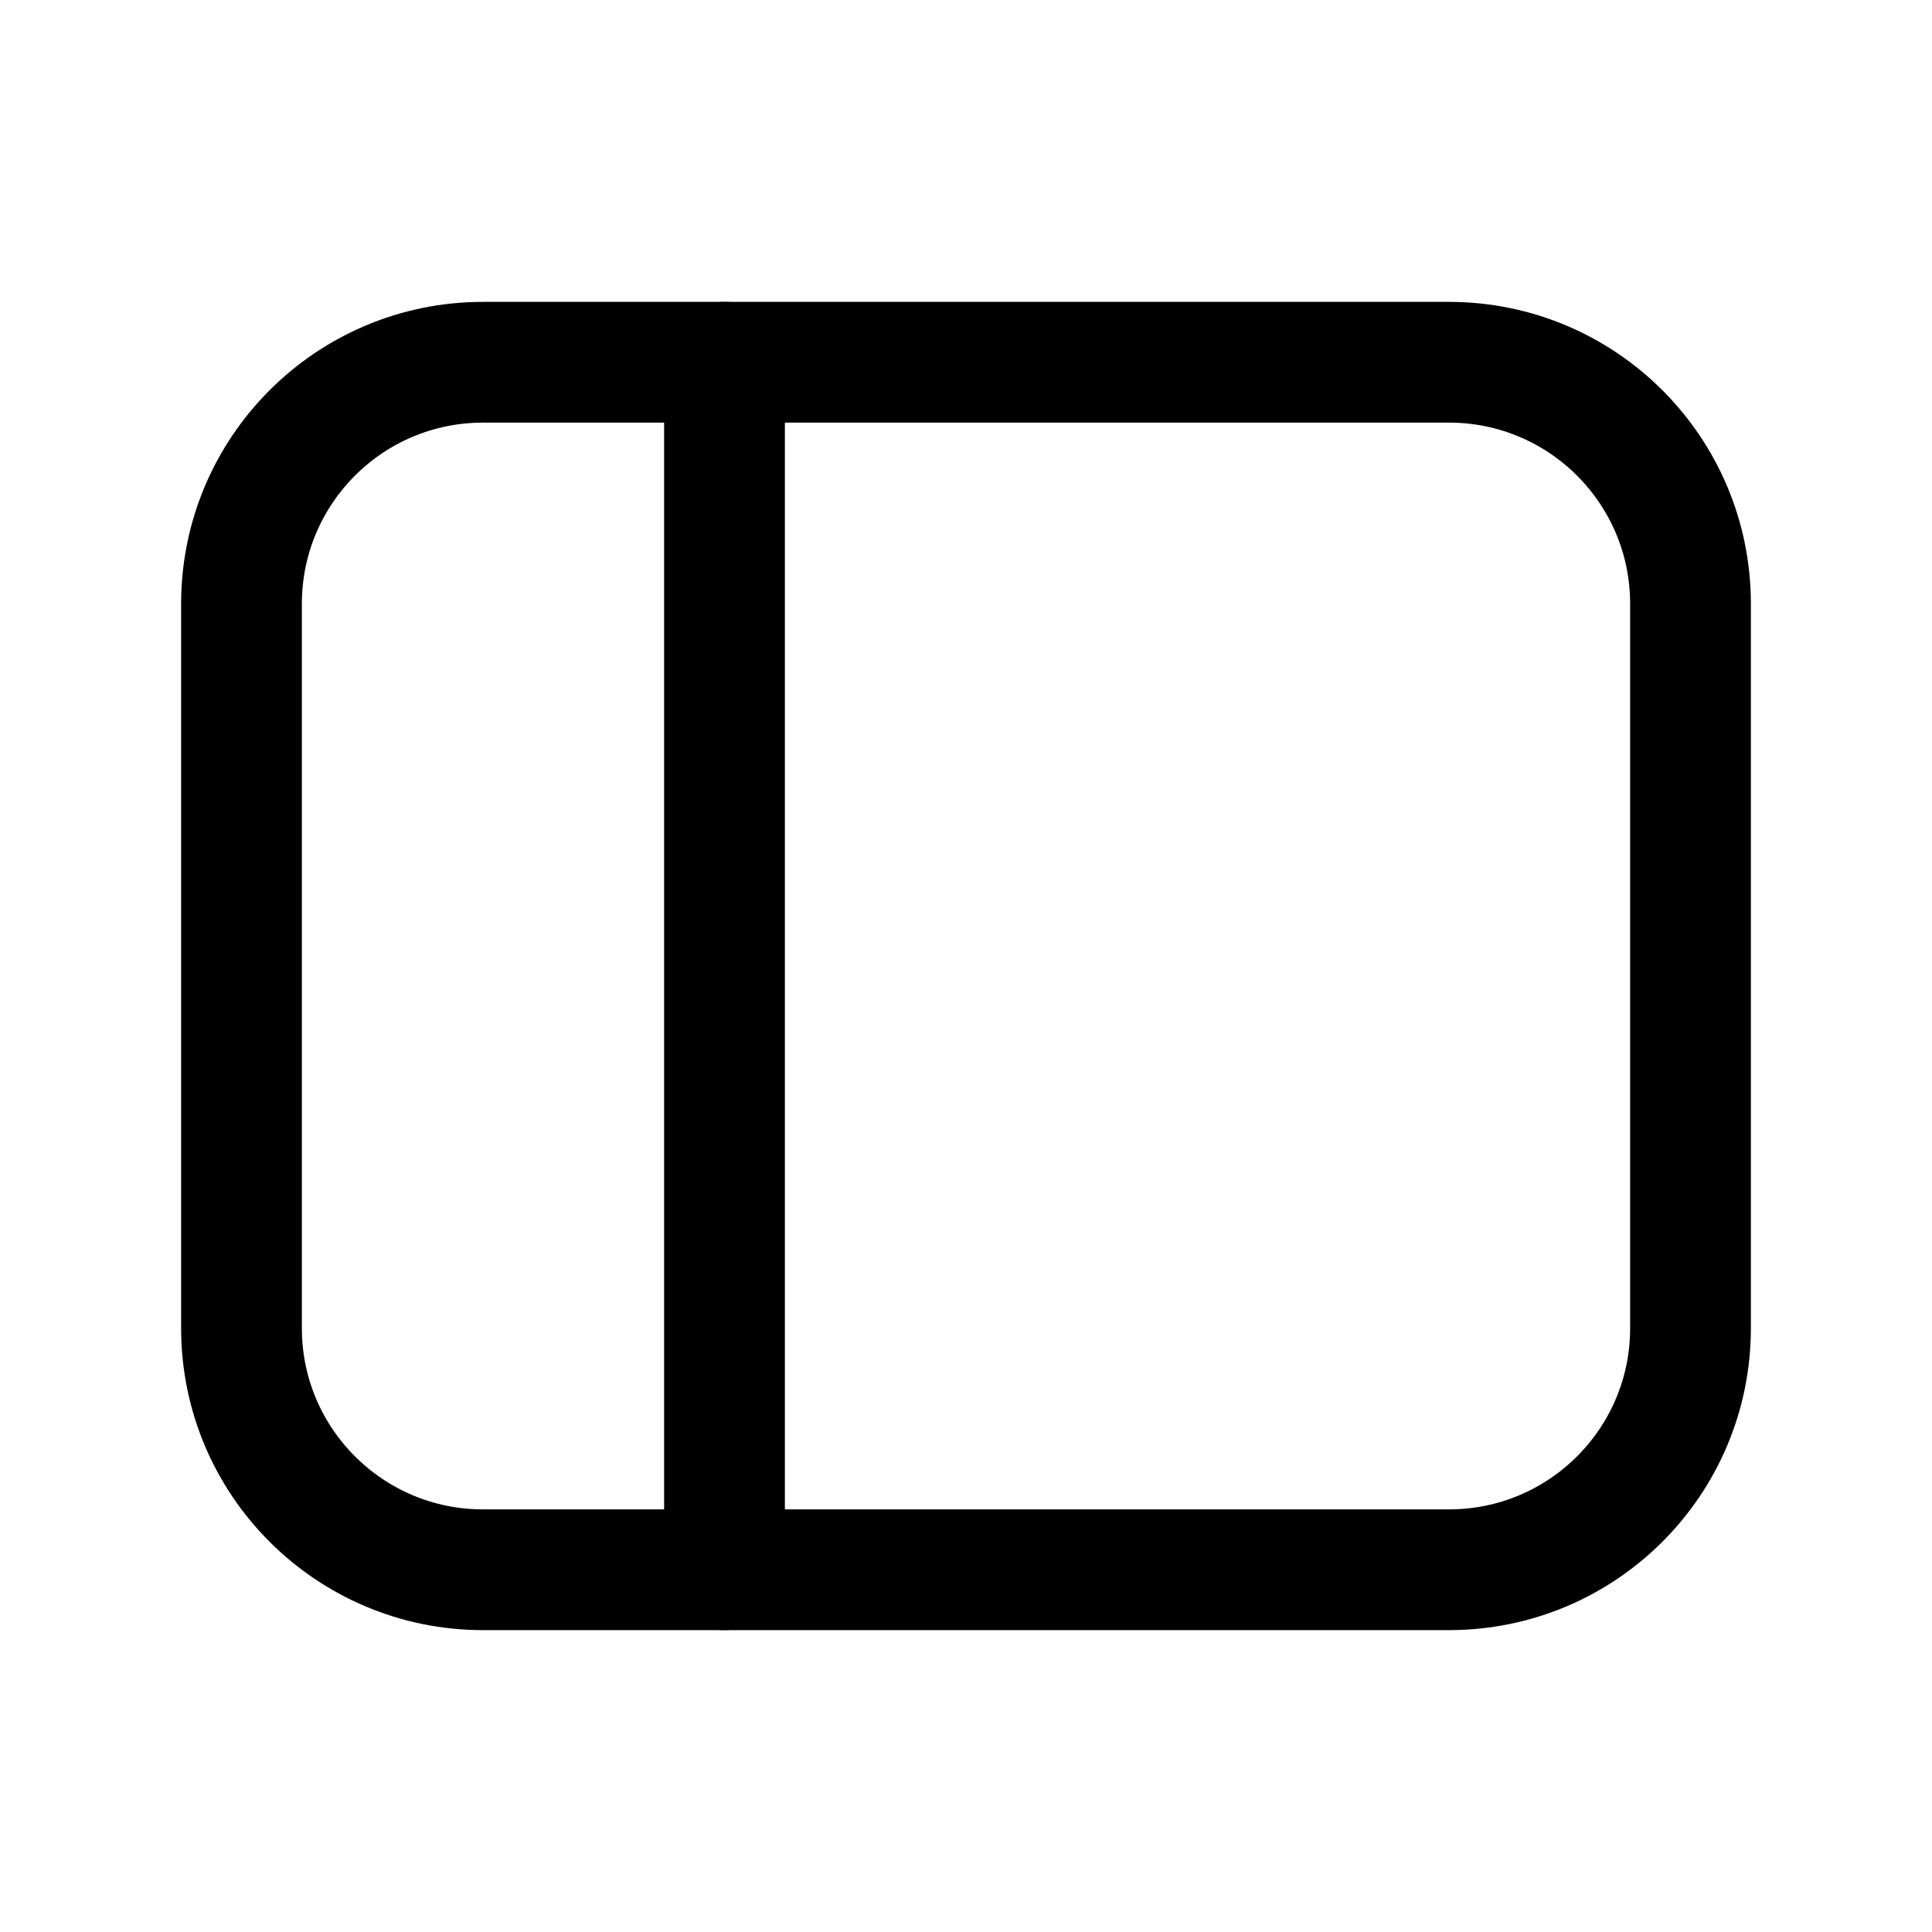
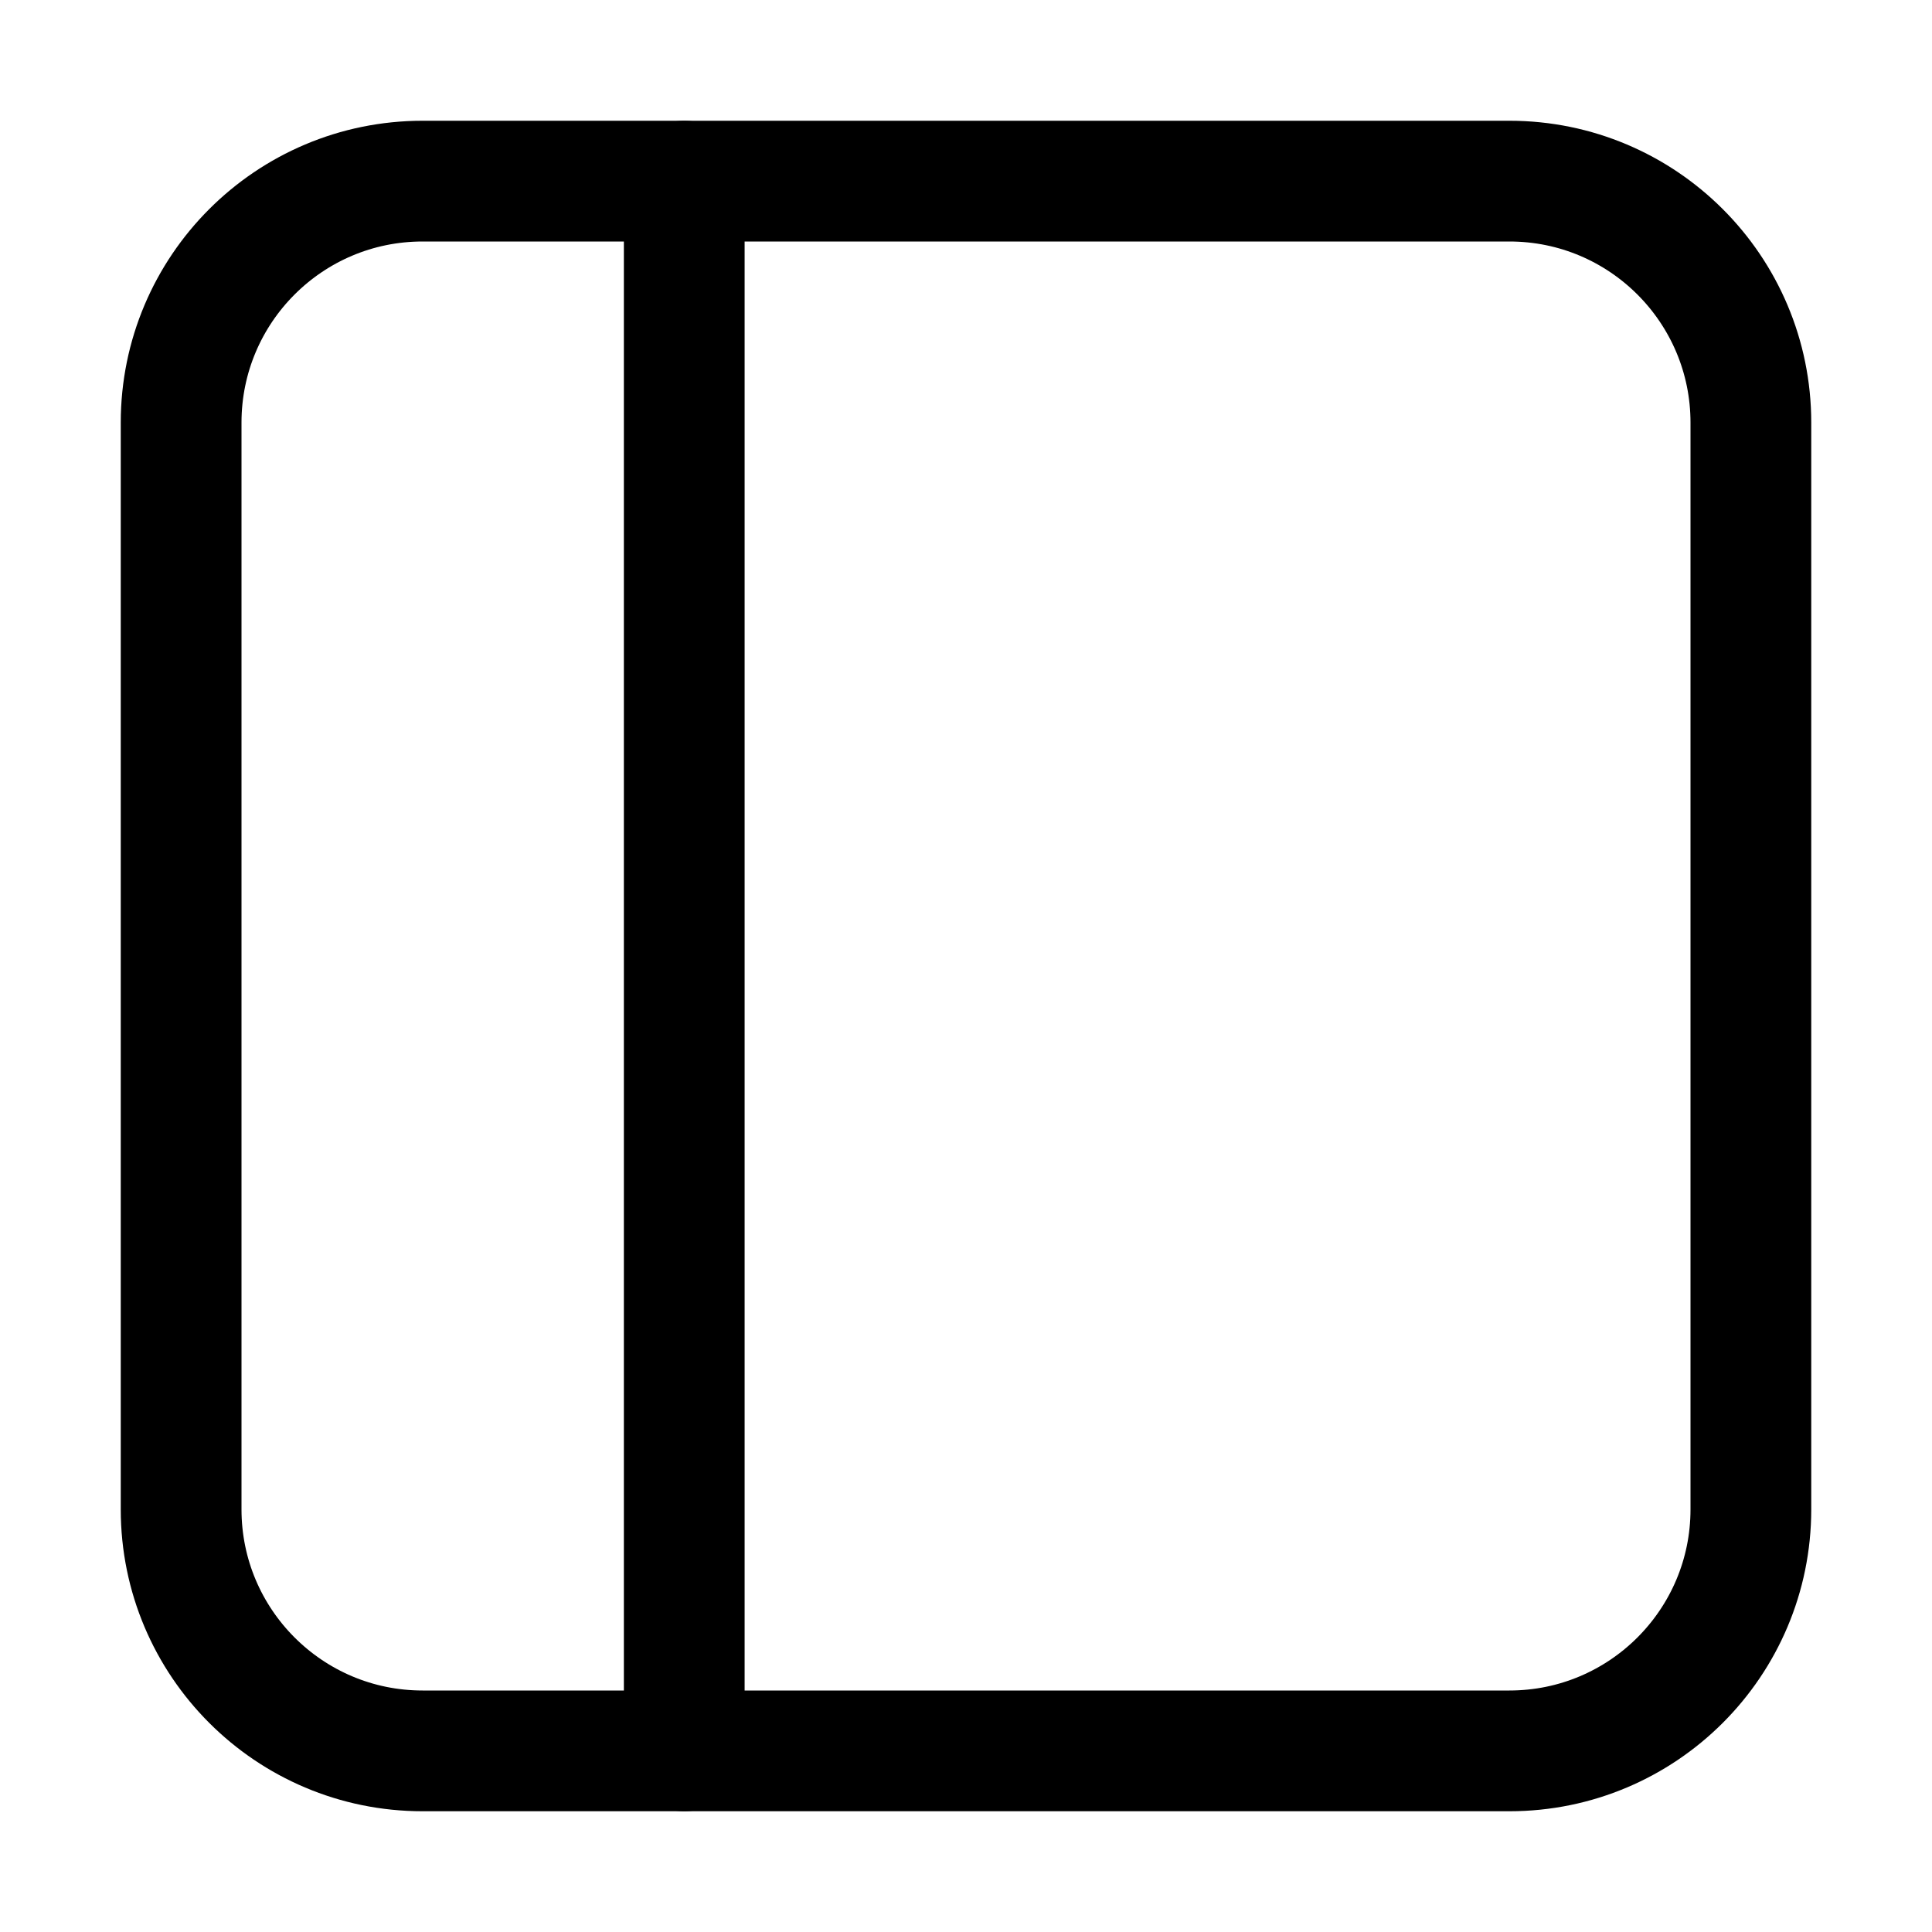
<svg xmlns="http://www.w3.org/2000/svg" width="24" height="24" viewBox="0 0 24 24" fill="none" stroke="currentColor" stroke-width="1.5" stroke-linecap="round" stroke-linejoin="round">
-   <rect x="3" y="4.5" width="18" height="15" rx="3" />
-   <path d="M9 4.5v15" />
+   <rect x="2.25" y="2.25" width="19.5" height="19.5" rx="3" />
+   <path d="M8.5 2.25v19.5" />
</svg>
